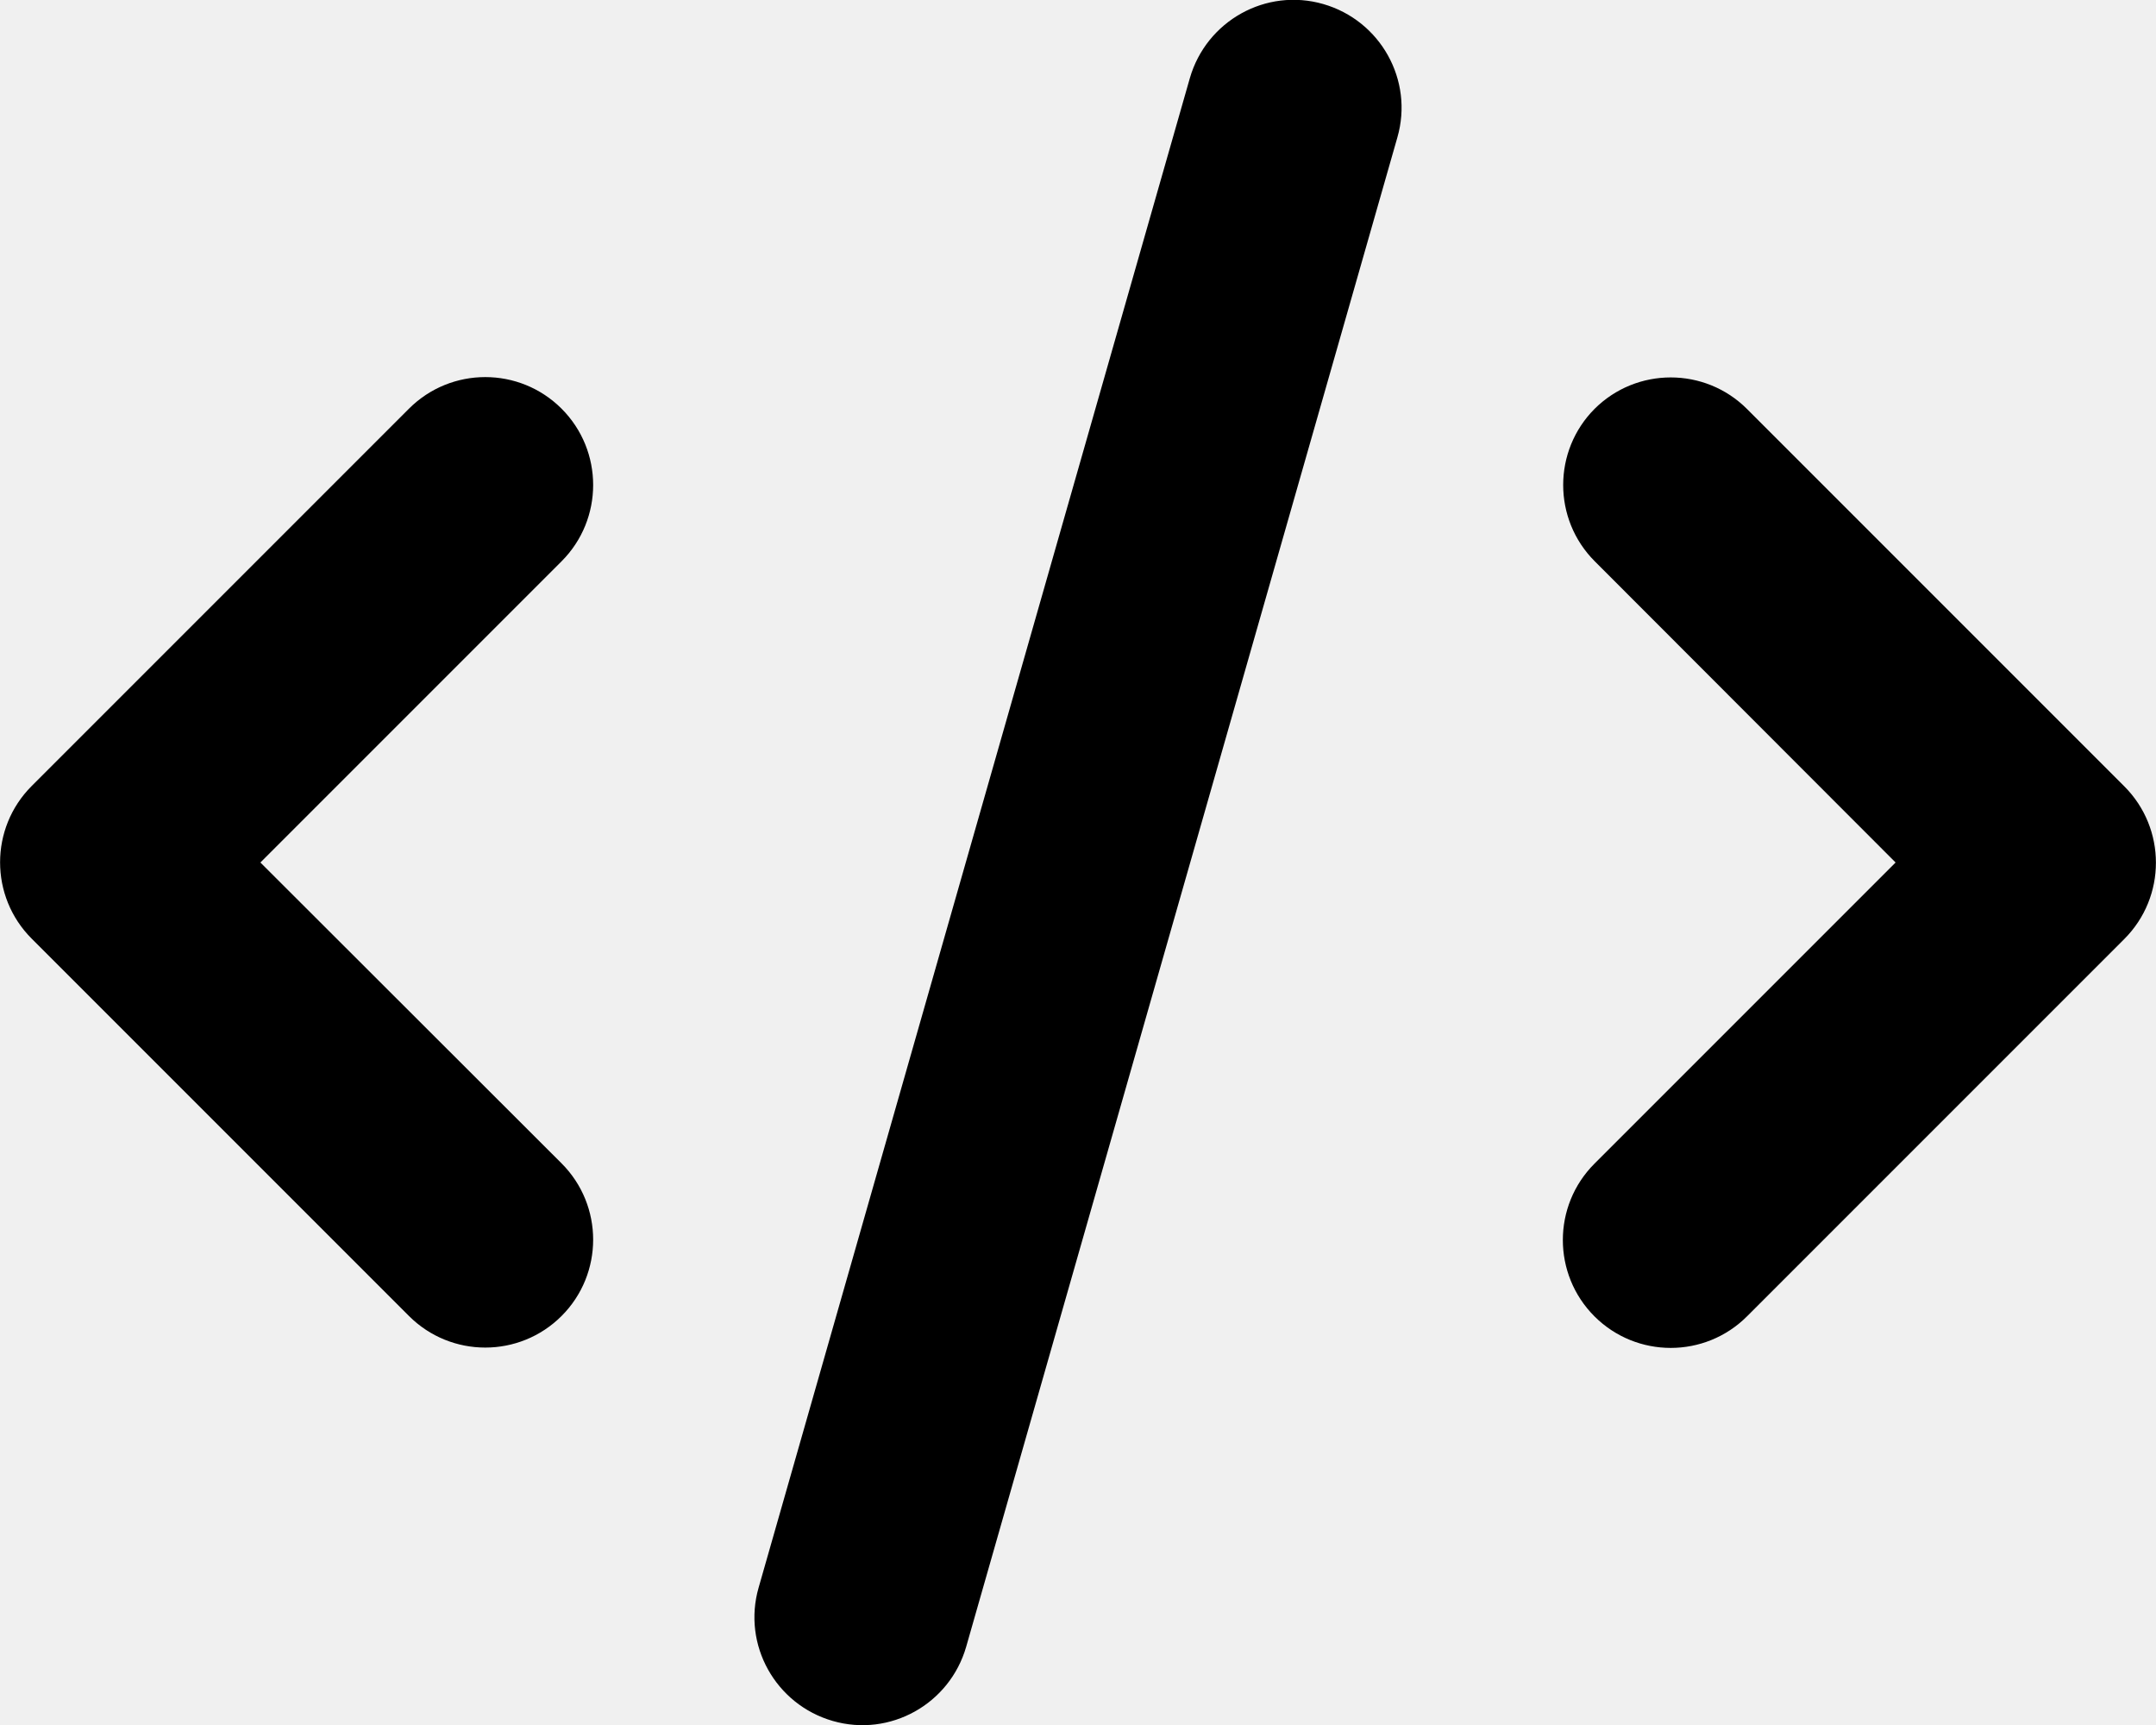
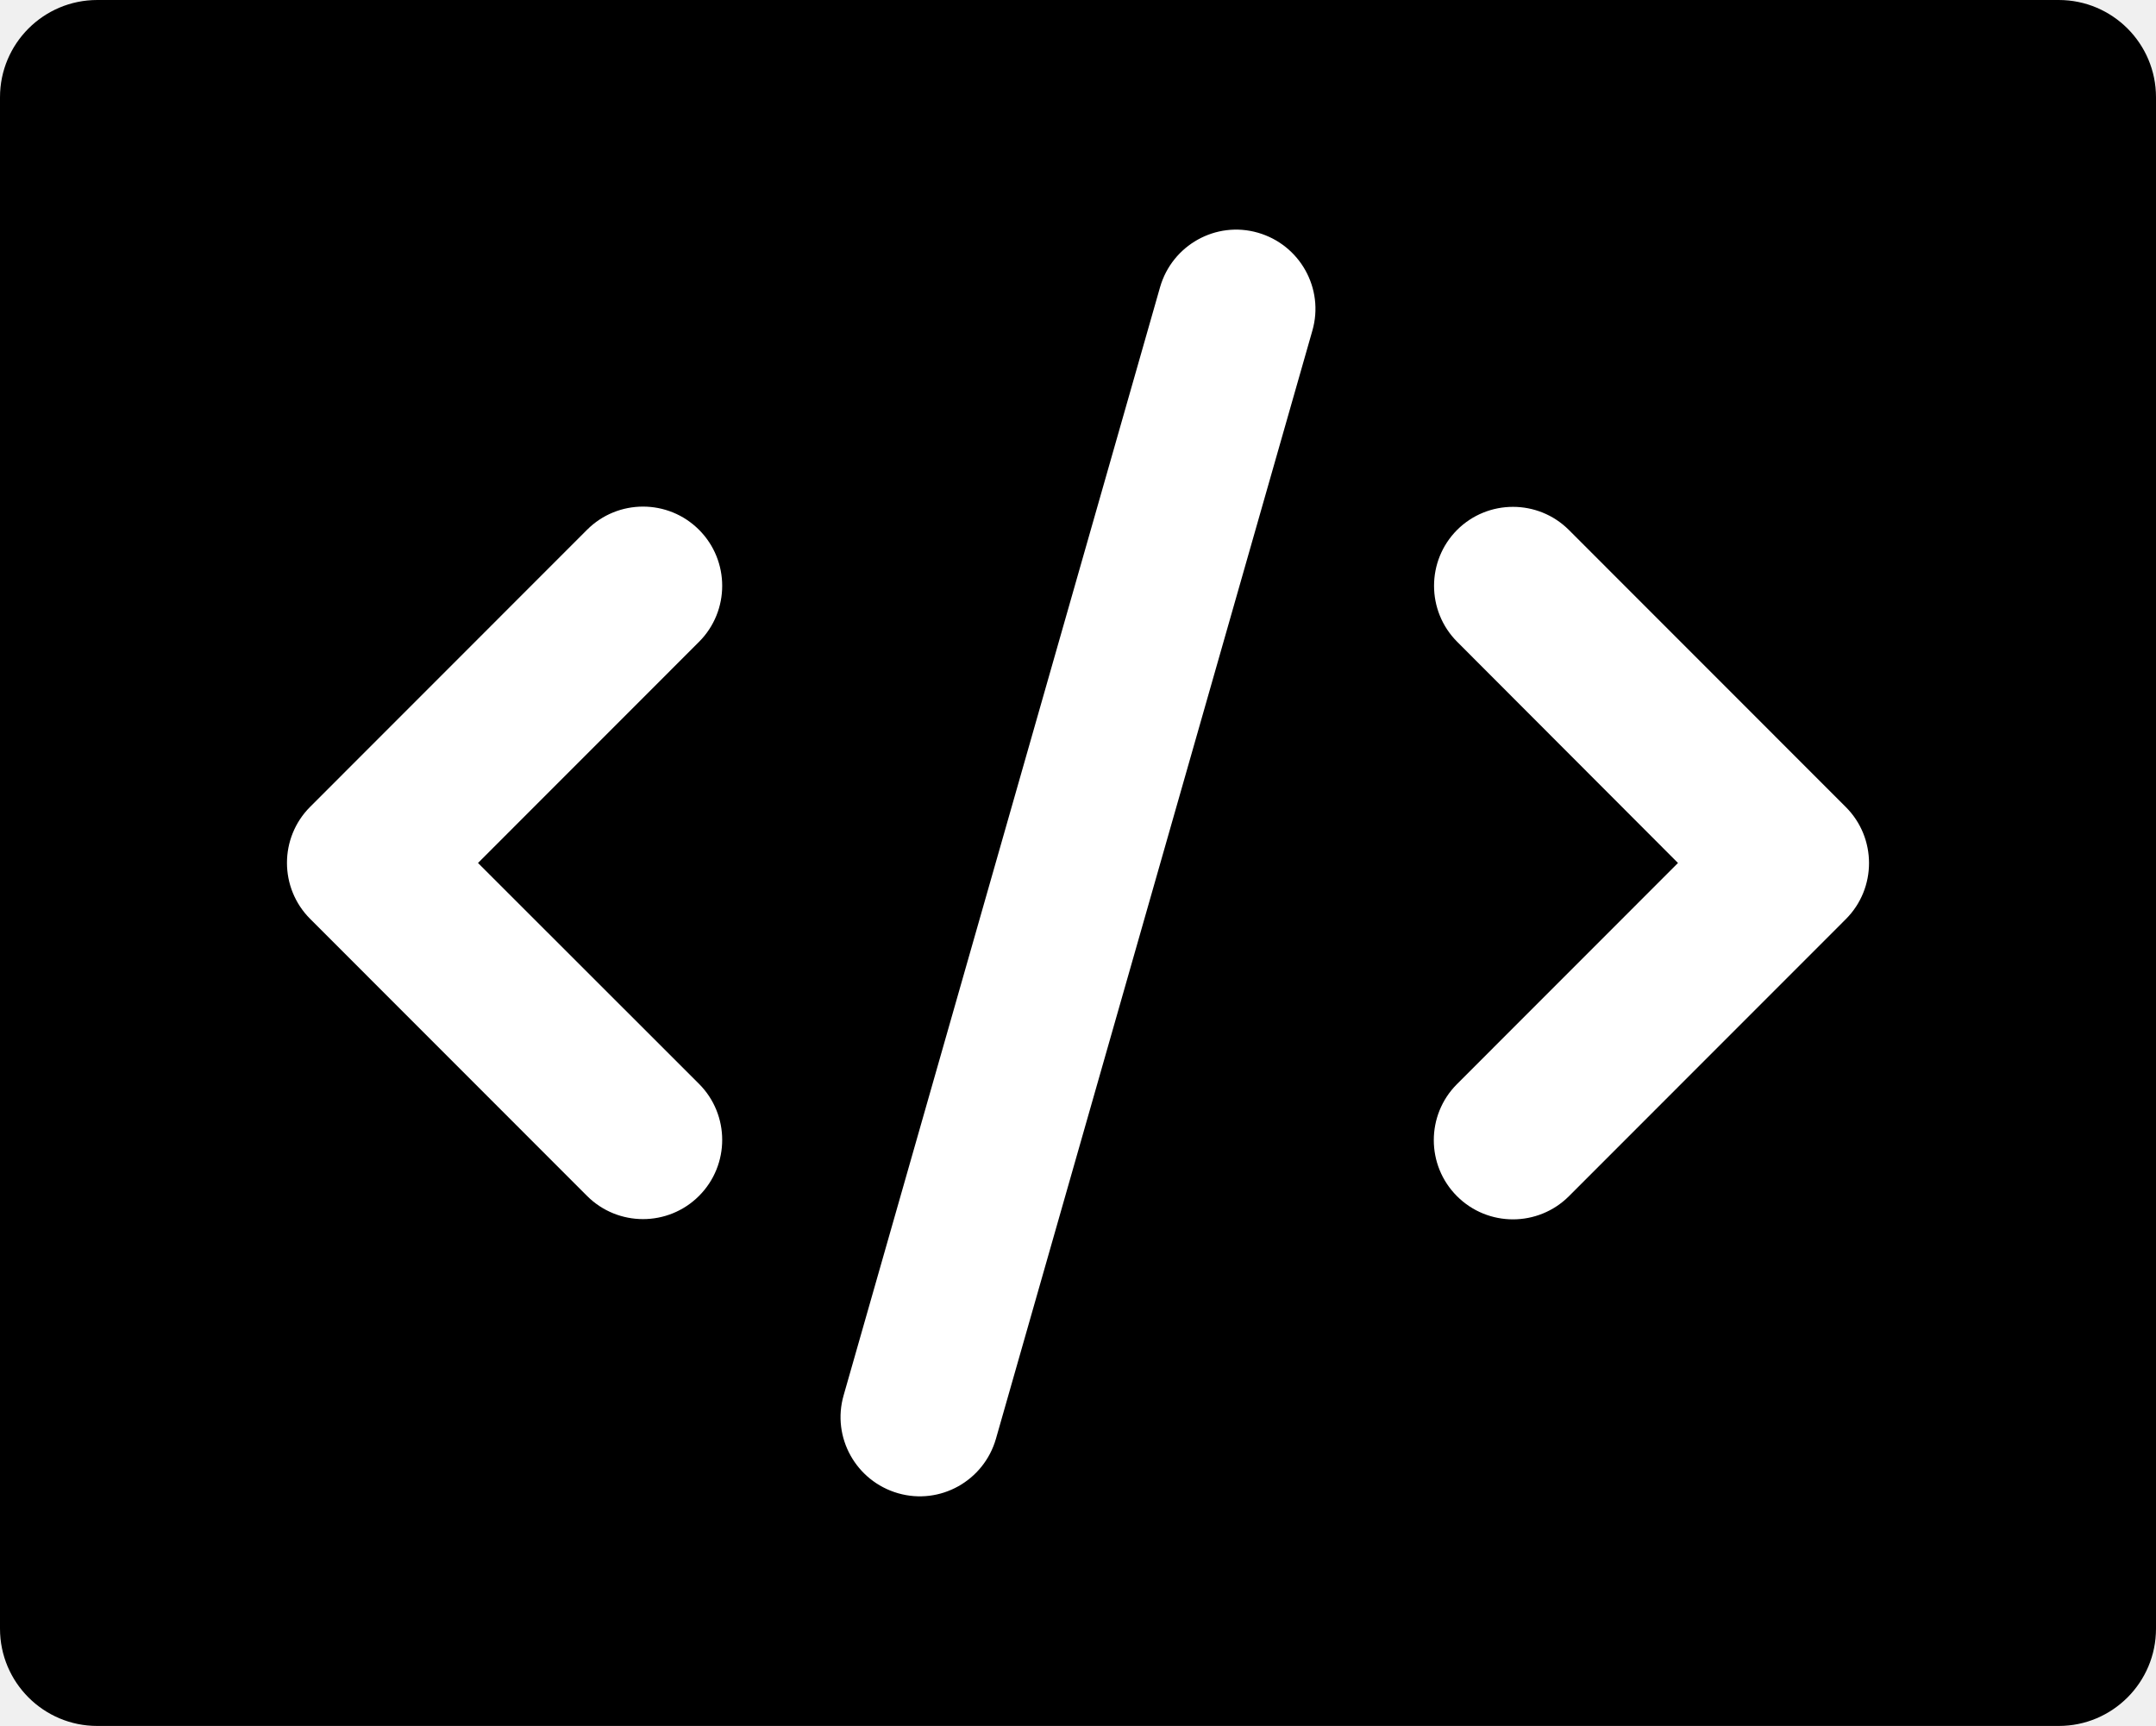
- <svg xmlns="http://www.w3.org/2000/svg" viewBox="0 0 640 512">
-   <path d="M392.8 1.2c-17-4.9-34.7 5-39.6 22l-128 448c-4.9 17 5 34.7 22 39.6s34.7-5 39.6-22l128-448c4.9-17-5-34.7-22-39.6zm80.6 120.1c-12.5 12.5-12.5 32.8 0 45.3L562.7 256l-89.4 89.4c-12.5 12.5-12.5 32.8 0 45.3s32.8 12.5 45.3 0l112-112c12.5-12.5 12.5-32.8 0-45.3l-112-112c-12.5-12.5-32.8-12.5-45.3 0zm-306.7 0c-12.5-12.5-32.8-12.5-45.3 0l-112 112c-12.5 12.5-12.5 32.8 0 45.3l112 112c12.5 12.5 32.8 12.5 45.3 0s12.5-32.8 0-45.3L77.3 256l89.4-89.4c12.5-12.5 12.5-32.8 0-45.3z" />
+ <svg xmlns="http://www.w3.org/2000/svg" width="1352" height="1082" viewBox="0 0 1352 1082" fill="none">
+   <g clip-path="url(#clip0_796_412)">
+     <rect width="1352" height="1082.11" rx="61" fill="black" />
+     <path d="M788.857 145.906C762.502 138.307 735.063 153.66 727.467 180.024L529.035 874.793C521.438 901.157 536.786 928.607 563.14 936.206C589.494 943.805 616.934 928.452 624.53 902.088L822.962 207.318C830.558 180.954 815.211 153.505 788.857 145.906ZM913.807 332.16C894.429 351.545 894.429 383.027 913.807 402.412L1052.24 541.056L913.652 679.699C894.274 699.085 894.274 730.566 913.652 749.952C933.03 769.337 964.5 769.337 983.878 749.952L1157.51 576.259C1176.88 556.874 1176.88 525.392 1157.51 506.007L983.878 332.315C964.5 312.93 933.03 312.93 913.652 332.315L913.807 332.16ZM438.345 332.16C418.967 312.774 387.497 312.774 368.119 332.16L194.491 505.852C175.112 525.237 175.112 556.719 194.491 576.104L368.119 749.797C387.497 769.182 418.967 769.182 438.345 749.797C457.723 730.411 457.723 698.93 438.345 679.544L299.753 541.056L438.345 402.412C457.723 383.027 457.723 351.545 438.345 332.16Z" fill="white" />
+   </g>
+   <defs>
+     <clipPath id="clip0_796_412">
+       <rect width="1352" height="1082" fill="white" />
+     </clipPath>
+   </defs>
</svg>
